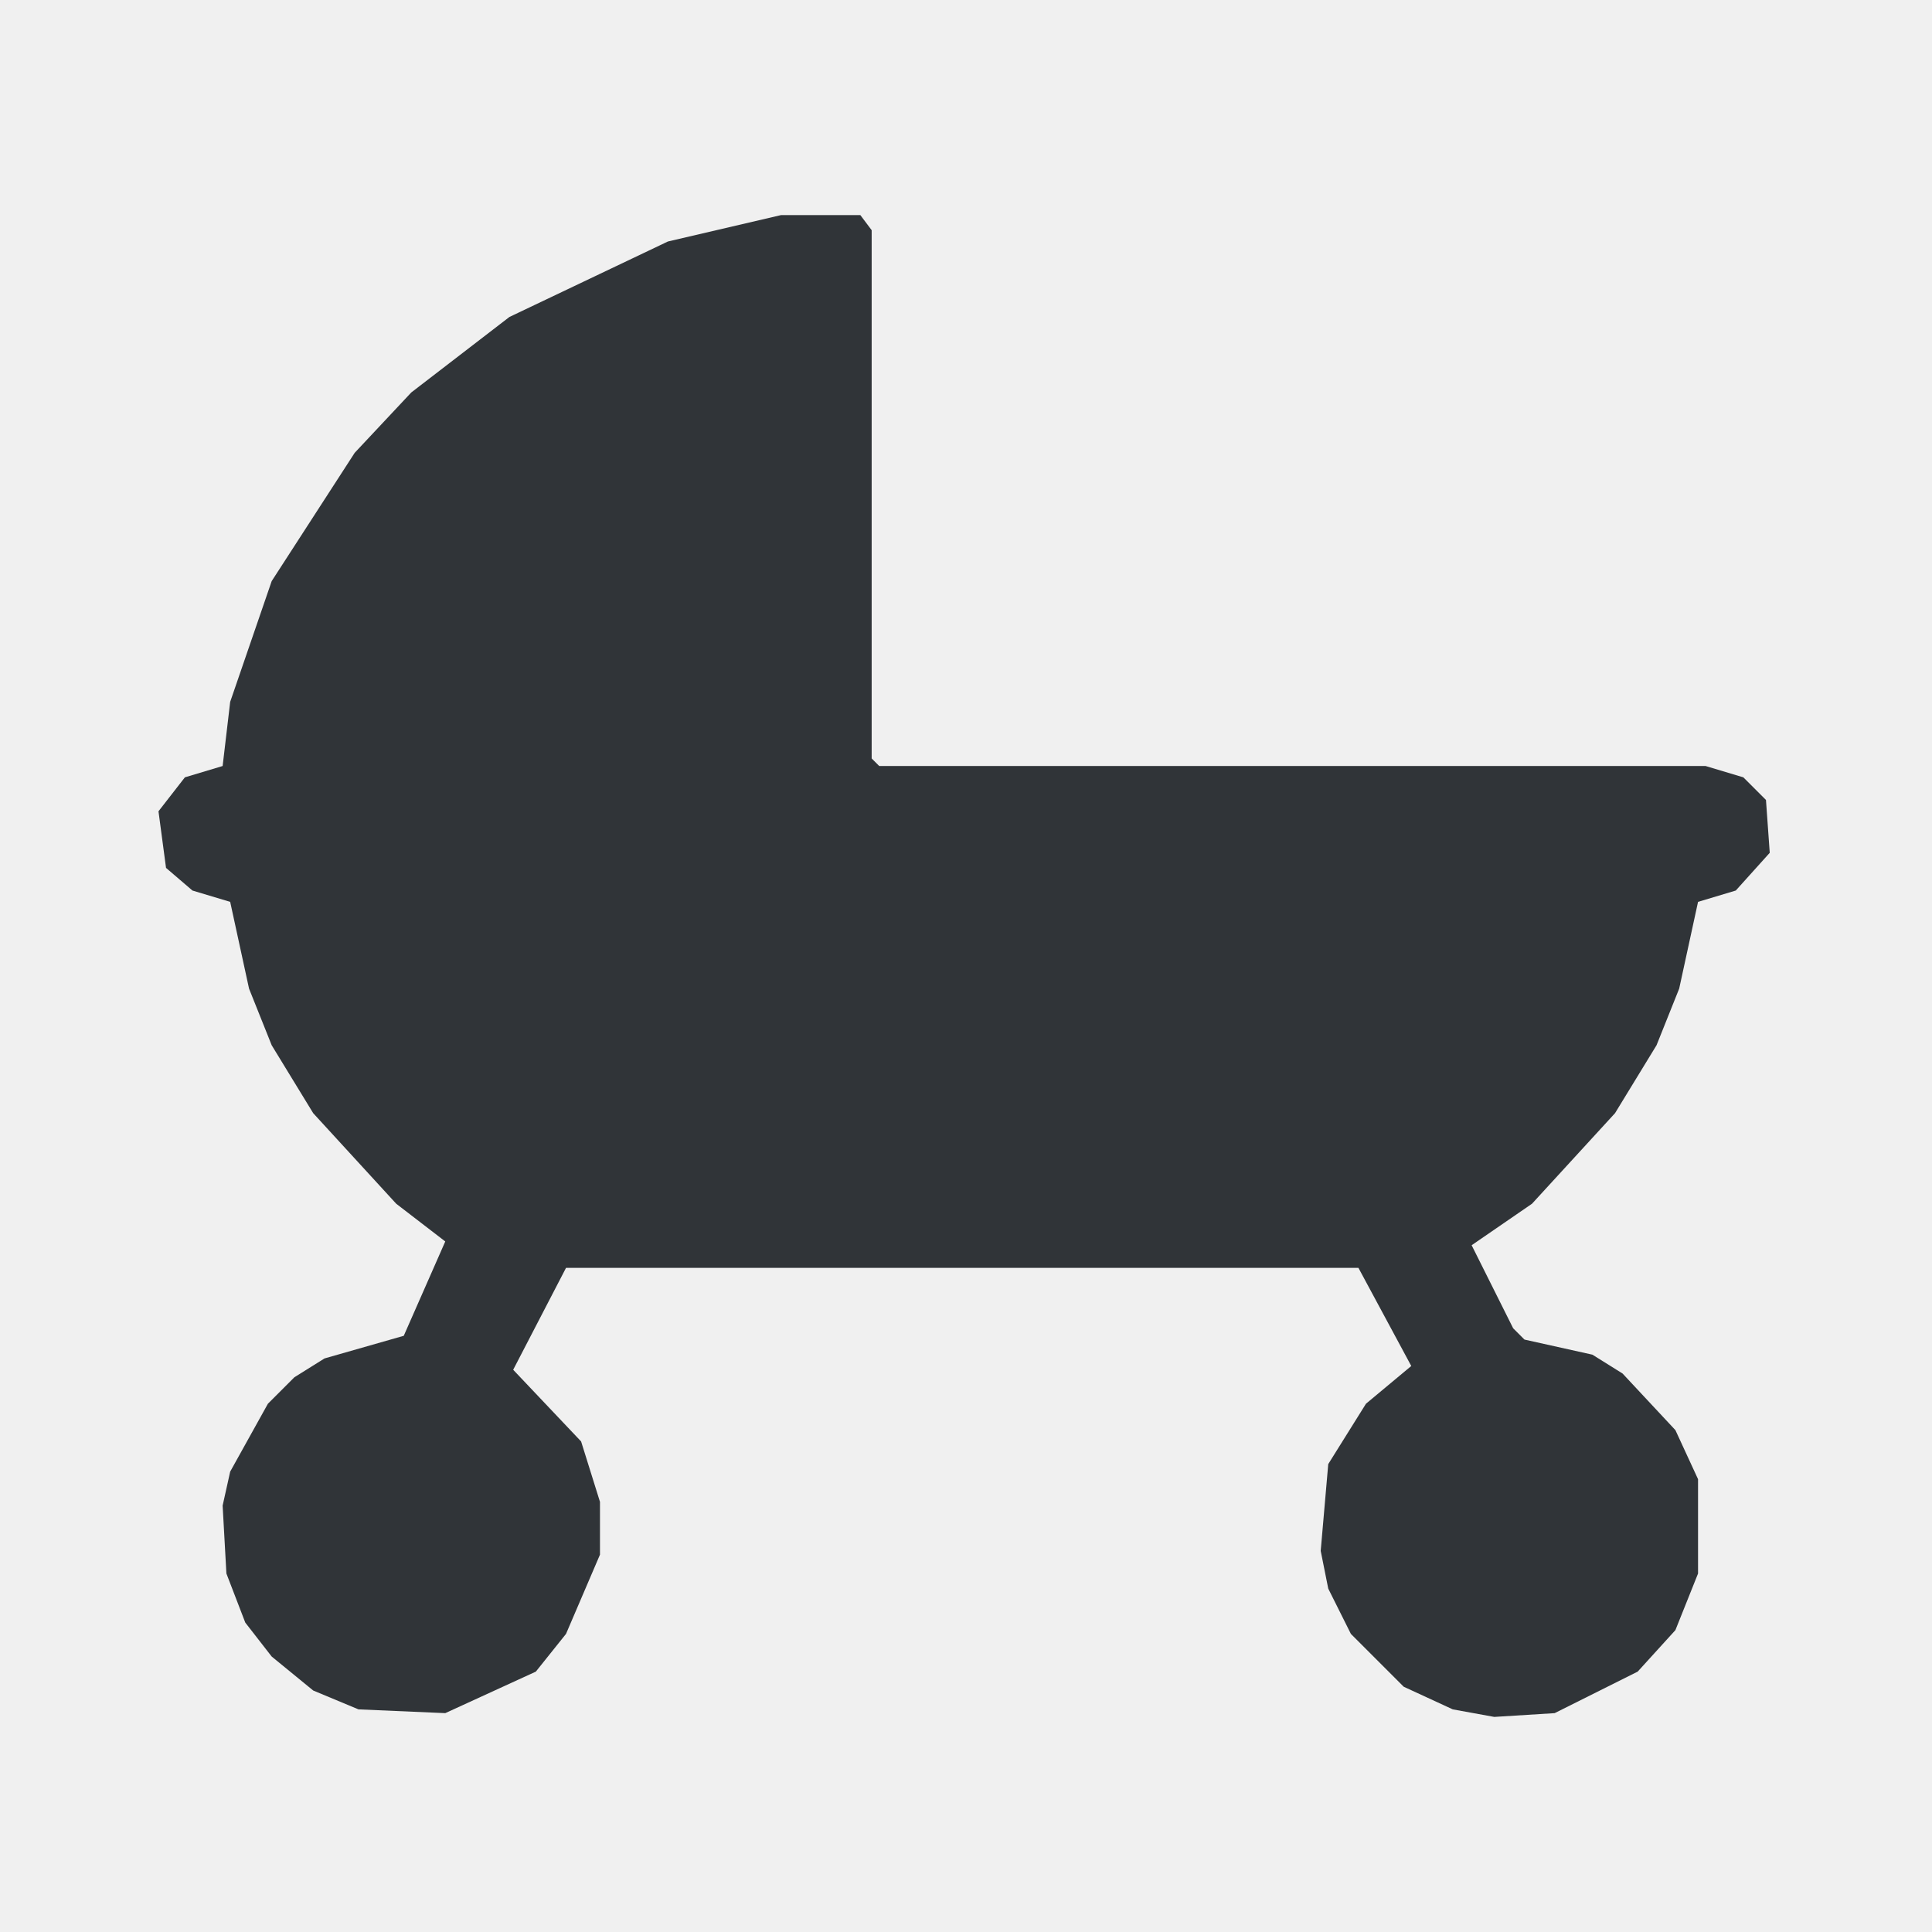
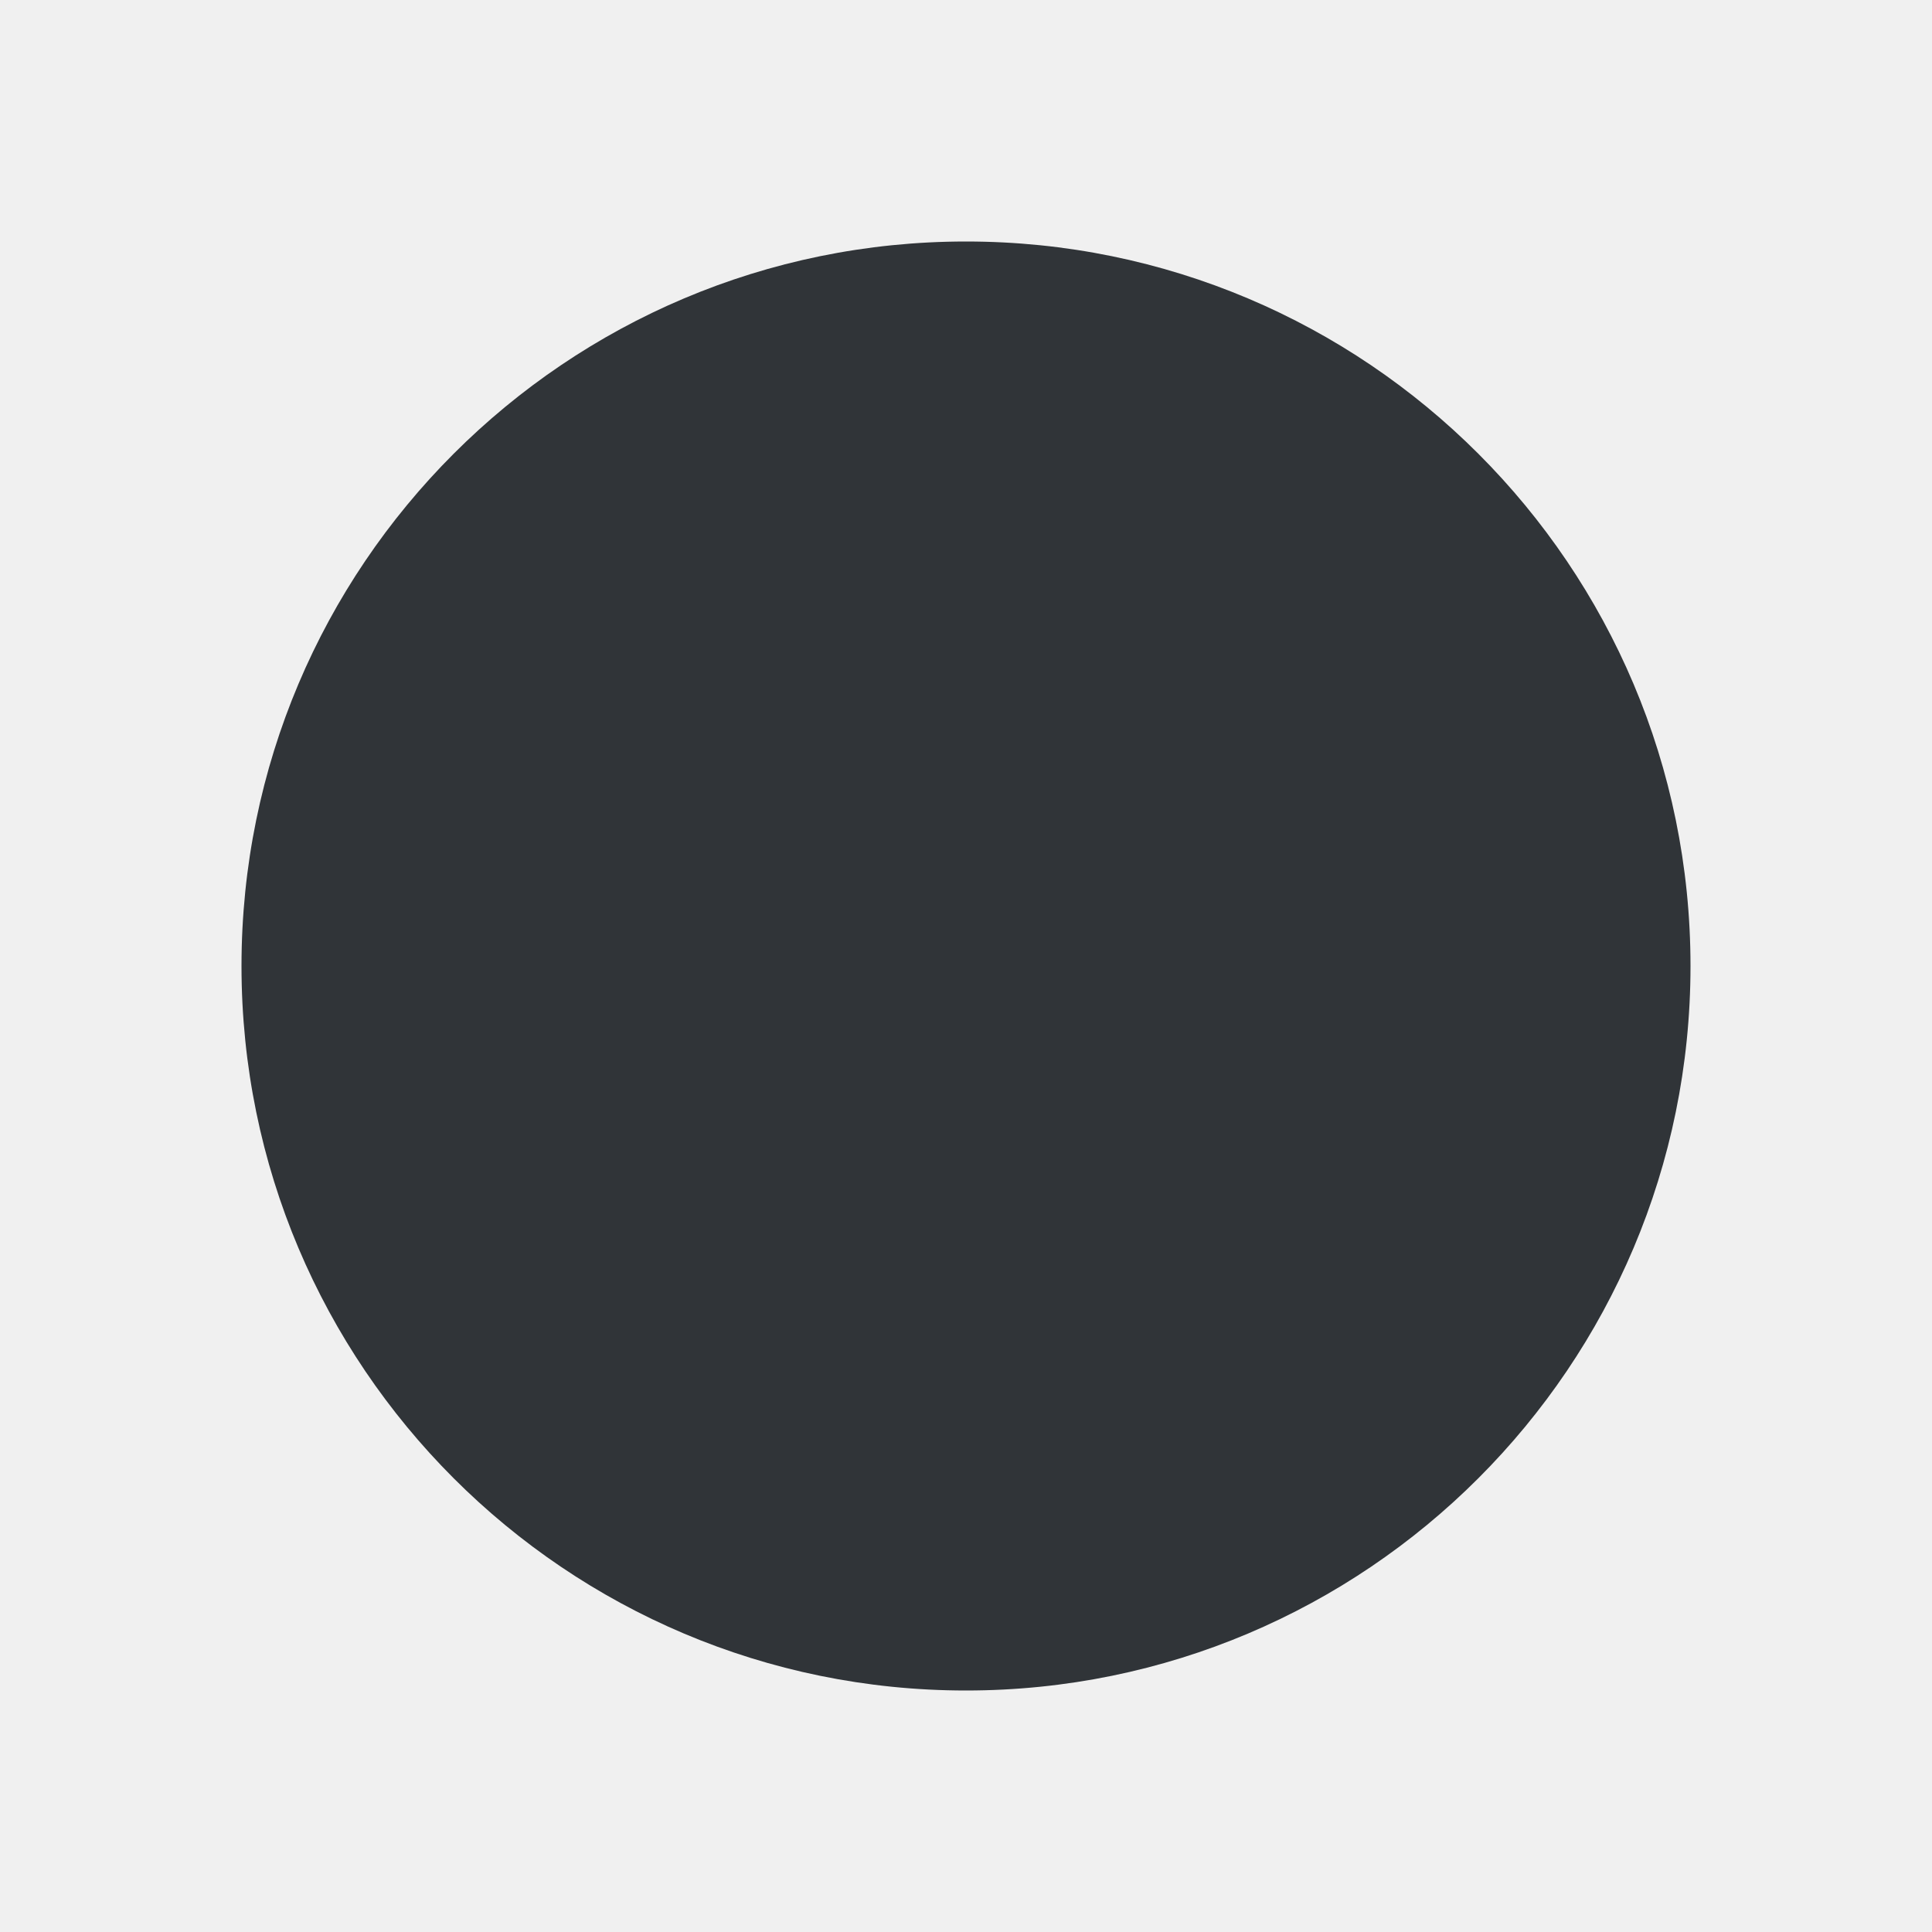
- <svg xmlns="http://www.w3.org/2000/svg" viewBox="0 0 512 512" role="img" aria-label="PRYCOT. favicon">
+ <svg xmlns="http://www.w3.org/2000/svg" viewBox="0 0 512 512" role="img" aria-label="PRYCOT. icon">
  <style>
- path{fill:#303438}
- @media (prefers-color-scheme:dark){path{fill:#fff}}
+ circle{fill:#303438}
+ @media (prefers-color-scheme:dark){circle{fill:#fff}}
</style>
-   <path d="M 109,104 L 94,120 L 72,154 L 61,186 L 59,203 L 49,206 L 42,215 L 44,230 L 51,236 L 61,239 L 66,262 L 72,277 L 83,295 L 105,319 L 118,329 L 107,354 L 86,360 L 78,365 L 71,372 L 61,390 L 59,399 L 60,417 L 65,430 L 72,439 L 83,448 L 95,453 L 118,454 L 142,443 L 150,433 L 159,412 L 159,398 L 154,382 L 136,363 L 150,336 L 360,336 L 374,362 L 362,372 L 352,388 L 350,411 L 352,421 L 358,433 L 372,447 L 385,453 L 396,455 L 412,454 L 434,443 L 444,432 L 450,417 L 450,392 L 444,379 L 430,364 L 422,359 L 404,355 L 401,352 L 390,330 L 406,319 L 428,295 L 439,277 L 445,262 L 450,239 L 460,236 L 469,226 L 468,212 L 462,206 L 452,203 L 233,203 L 231,201 L 231,61 L 228,57 L 207,57 L 177,64 L 135,84 Z" />
+   <circle cx="256" cy="256" r="192" />
</svg>
